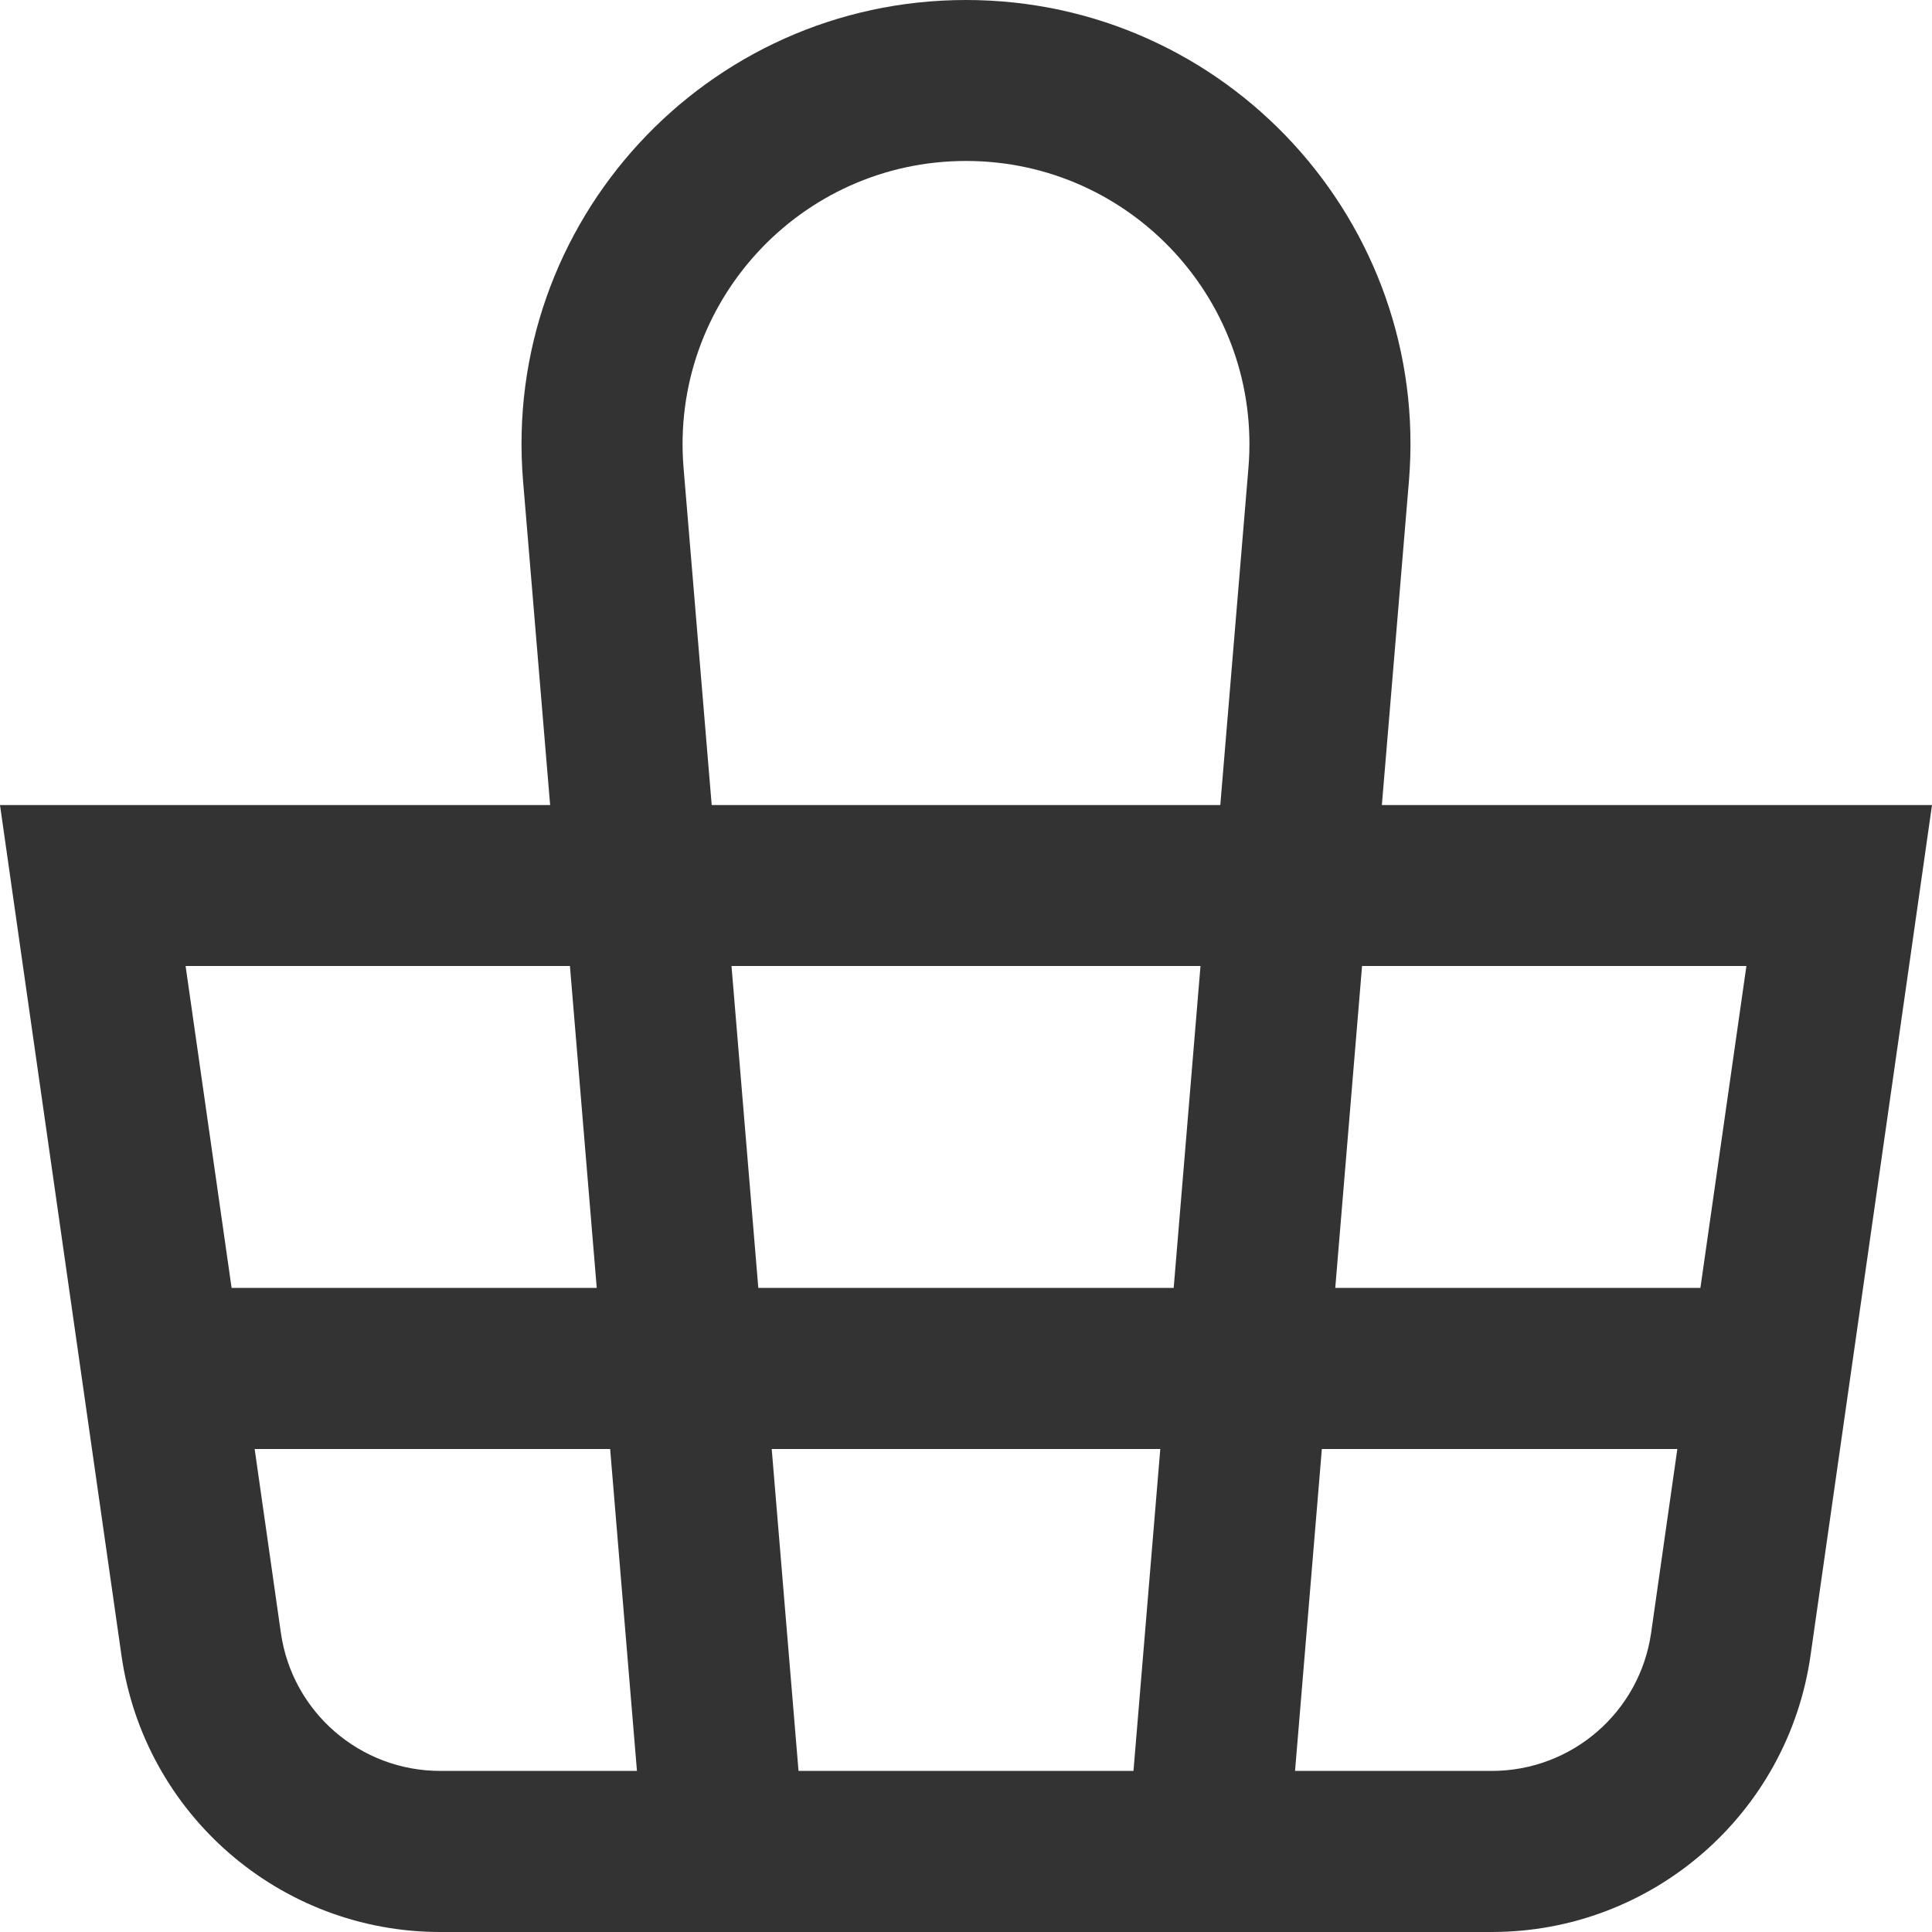
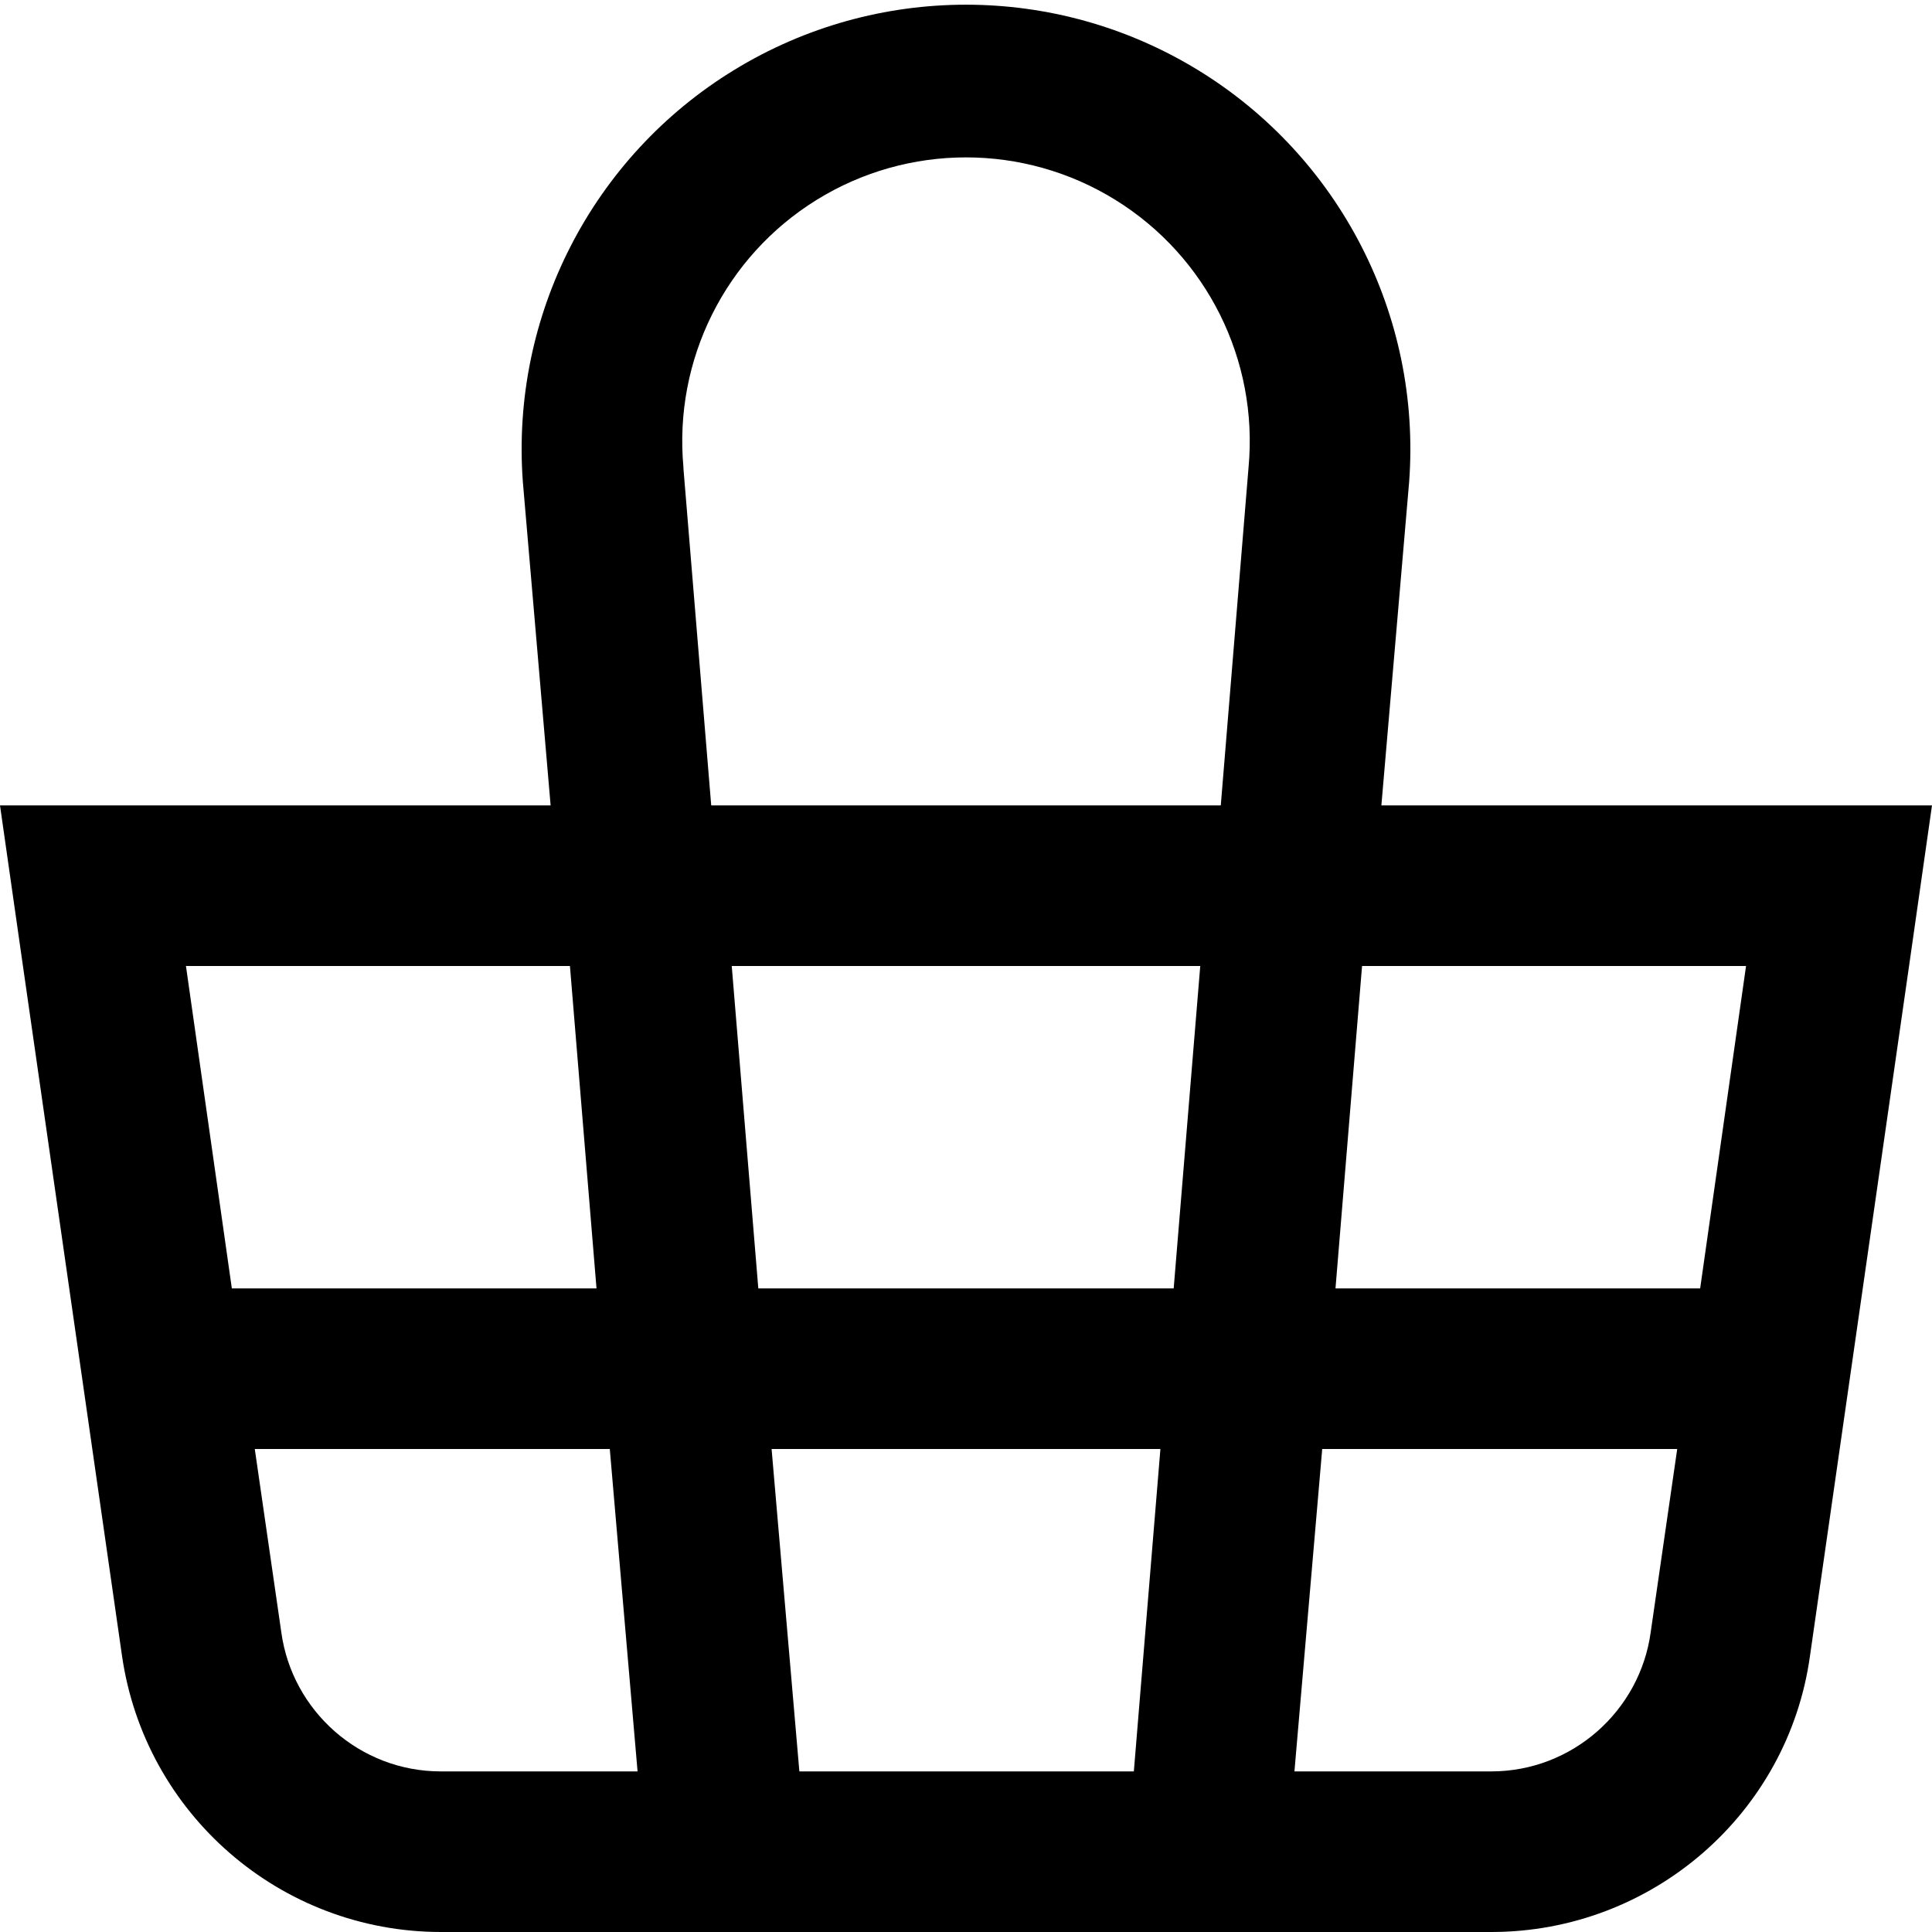
- <svg xmlns="http://www.w3.org/2000/svg" width="16" height="16" viewBox="0 0 16 16" fill="none">
-   <defs />
-   <path d="M5.661 3.875L5.894 6.667L10.106 6.667L10.339 3.875C10.453 2.507 9.373 1.333 8 1.333C6.627 1.333 5.547 2.507 5.661 3.875ZM11.444 6.667L11.668 3.986C11.847 1.84 10.153 0 8 0C5.847 0 4.153 1.84 4.332 3.986L4.556 6.667L1.347 6.667L0 6.667L0.19 8L1.006 13.71C1.194 15.024 2.319 16 3.646 16L12.354 16C13.681 16 14.806 15.024 14.994 13.71L15.81 8L16 6.667L14.653 6.667L11.444 6.667ZM11.334 8L11.28 8L11.058 10.666L14.082 10.666L14.463 8L11.334 8ZM9.942 8L6.058 8L6.28 10.666L9.72 10.666L9.942 8ZM4.72 8L4.667 8L1.537 8L1.918 10.666L4.942 10.666L4.72 8ZM6.613 14.666L6.391 12L9.609 12L9.387 14.666L6.613 14.666ZM10.947 12L10.725 14.666L12.354 14.666C13.018 14.666 13.58 14.179 13.674 13.522L13.891 12L10.947 12ZM5.053 12L5.275 14.666L3.646 14.666C2.982 14.666 2.42 14.179 2.326 13.522L2.109 12L5.053 12Z" fill="#333333" fill-opacity="1" fill-rule="evenodd" />
+ <svg xmlns="http://www.w3.org/2000/svg" viewBox="0 0 16 16">
+   <path d="m5.66 3.88.23 2.79h4.22l.23-2.8a2.35 2.35 0 1 0-4.68 0Zm5.78 2.79.23-2.68a3.68 3.68 0 1 0-7.34 0l.23 2.68h-4.56l.19 1.33.82 5.71a2.67 2.67 0 0 0 2.64 2.29h8.7c1.33 0 2.46-.98 2.64-2.29l.82-5.71.19-1.33h-4.55Zm-.1 1.33h-.06l-.22 2.67h3.02l.38-2.67h-3.13Zm-1.4 0h-3.88l.22 2.67h3.44l.22-2.67Zm-5.22 0h-3.18l.38 2.67h3.02l-.22-2.67Zm1.9 6.67-.23-2.67h3.22l-.22 2.67h-2.78Zm4.33-2.67-.23 2.67h1.63c.67 0 1.23-.5 1.32-1.15l.22-1.52h-2.94Zm-5.9 0 .23 2.67h-1.63c-.67 0-1.23-.5-1.32-1.15l-.22-1.52h2.94Z" fill-rule="evenodd" />
</svg>
